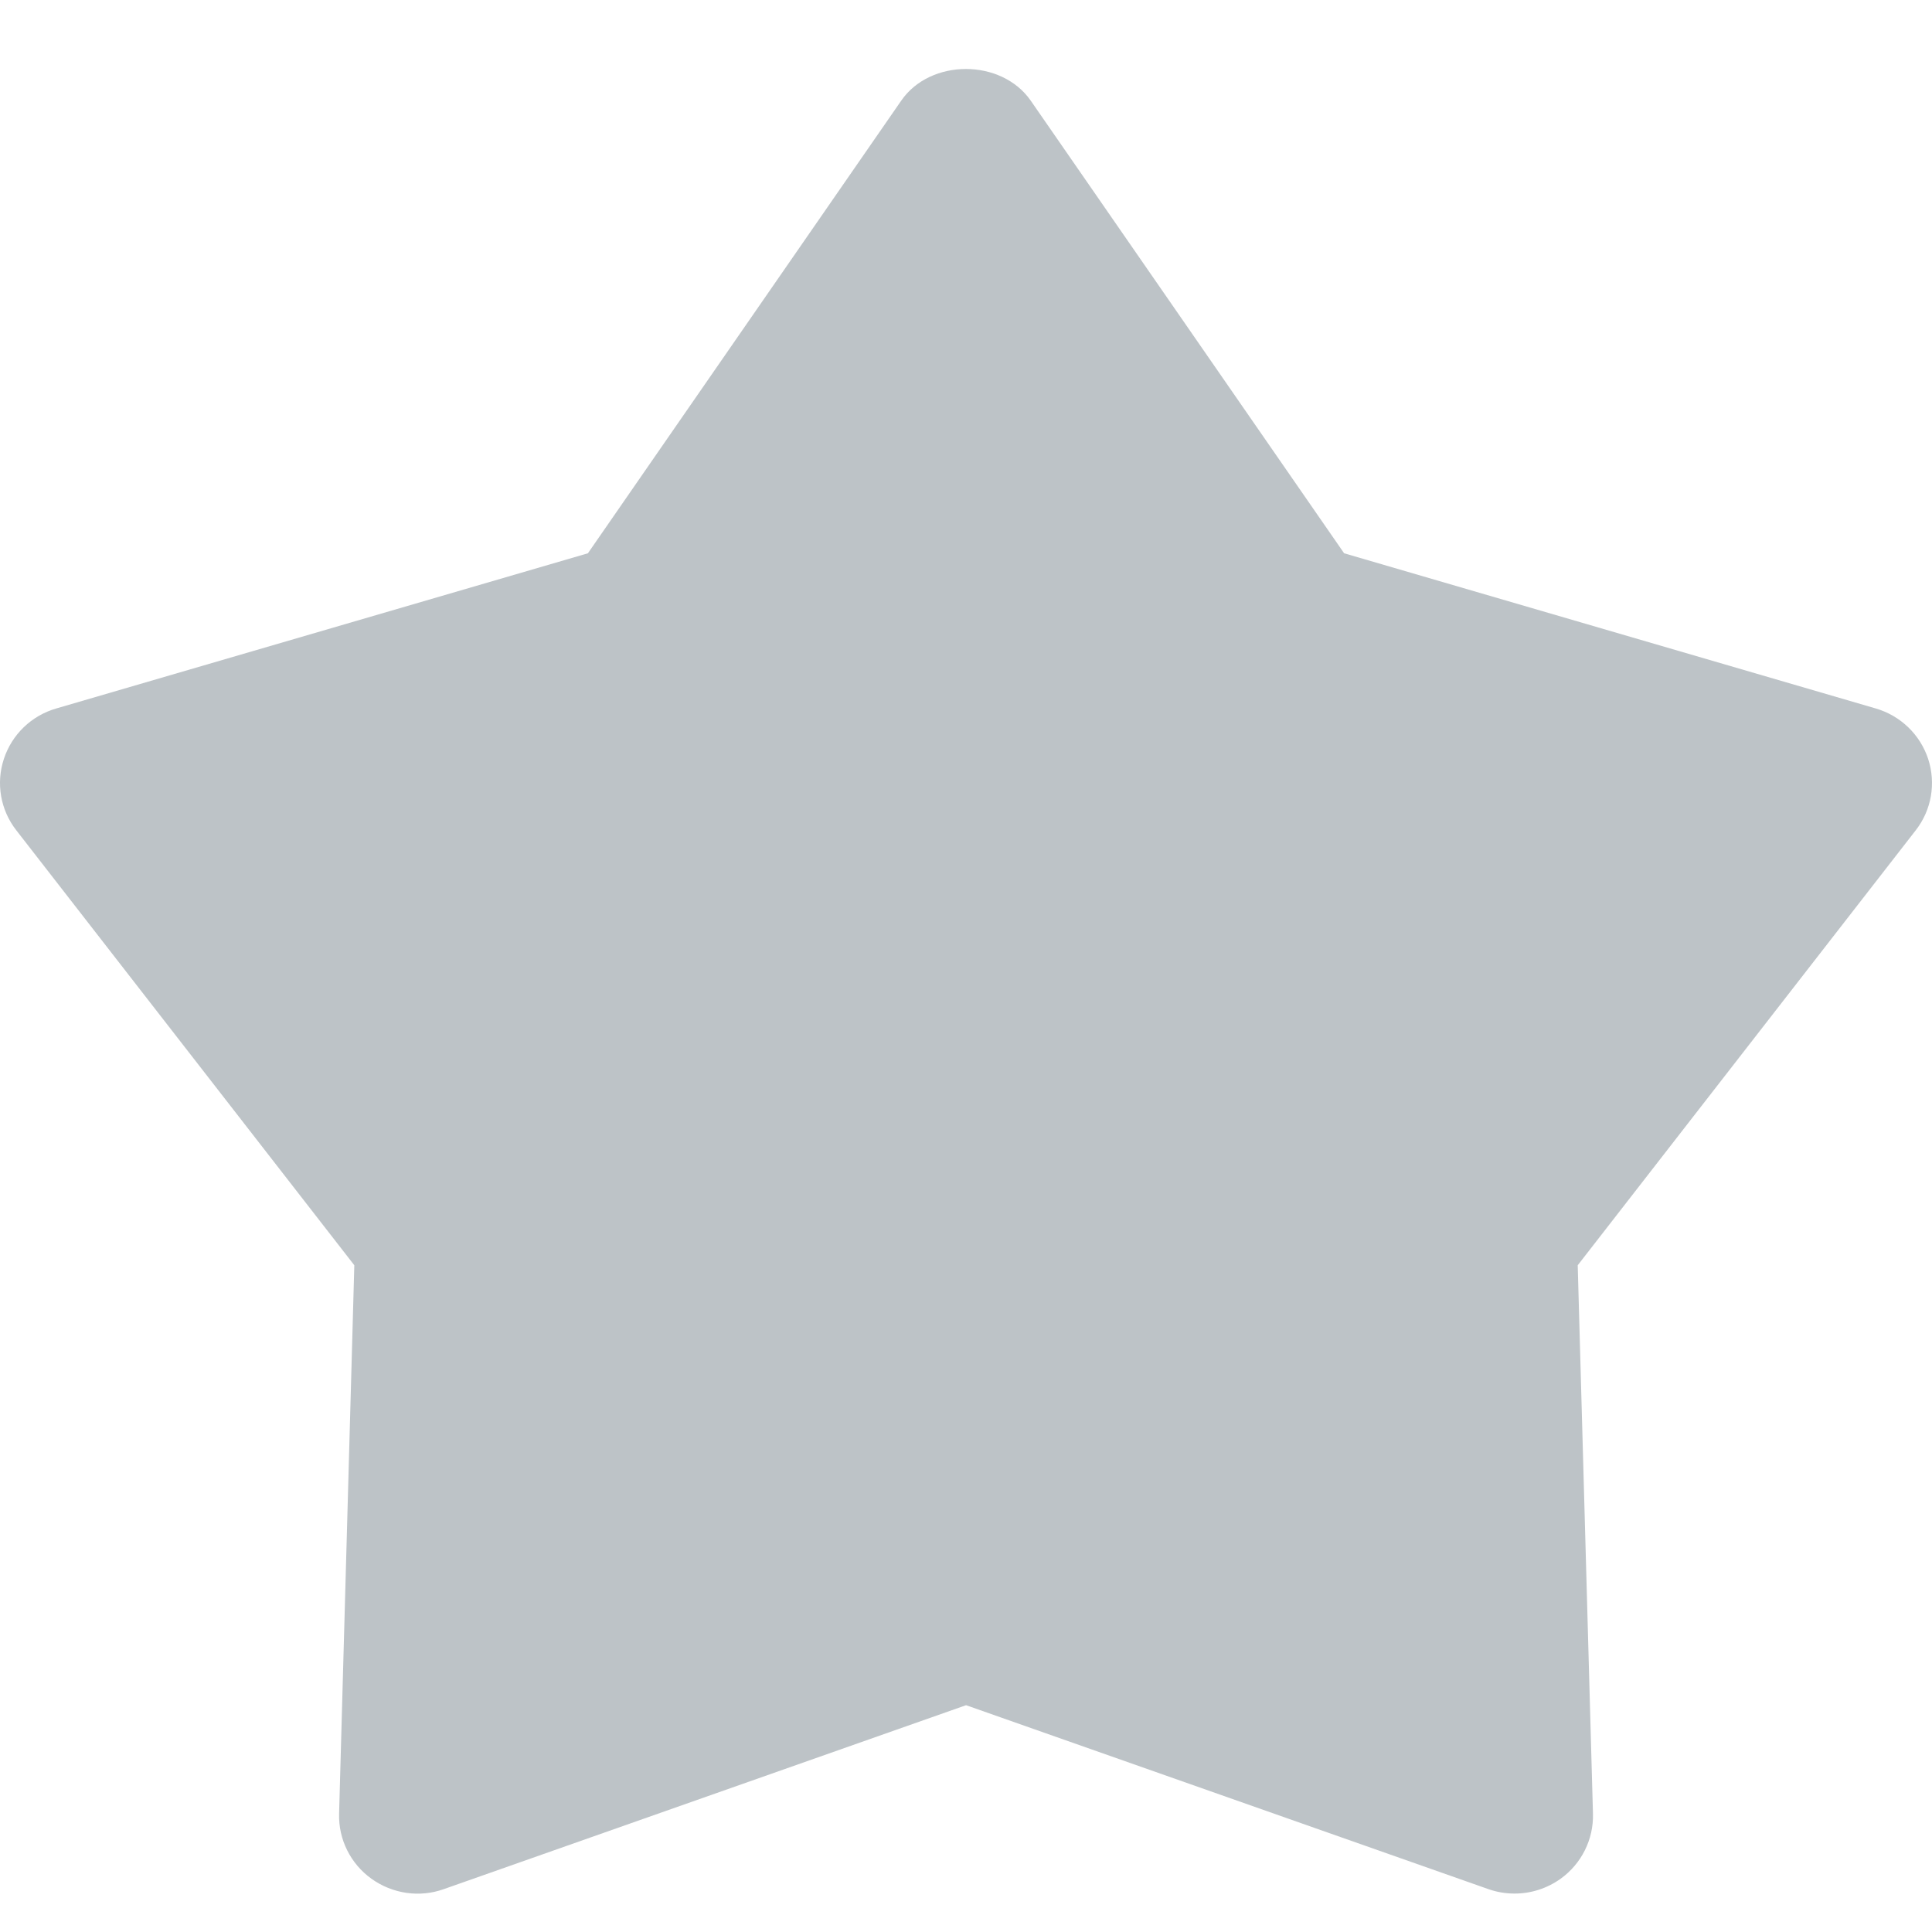
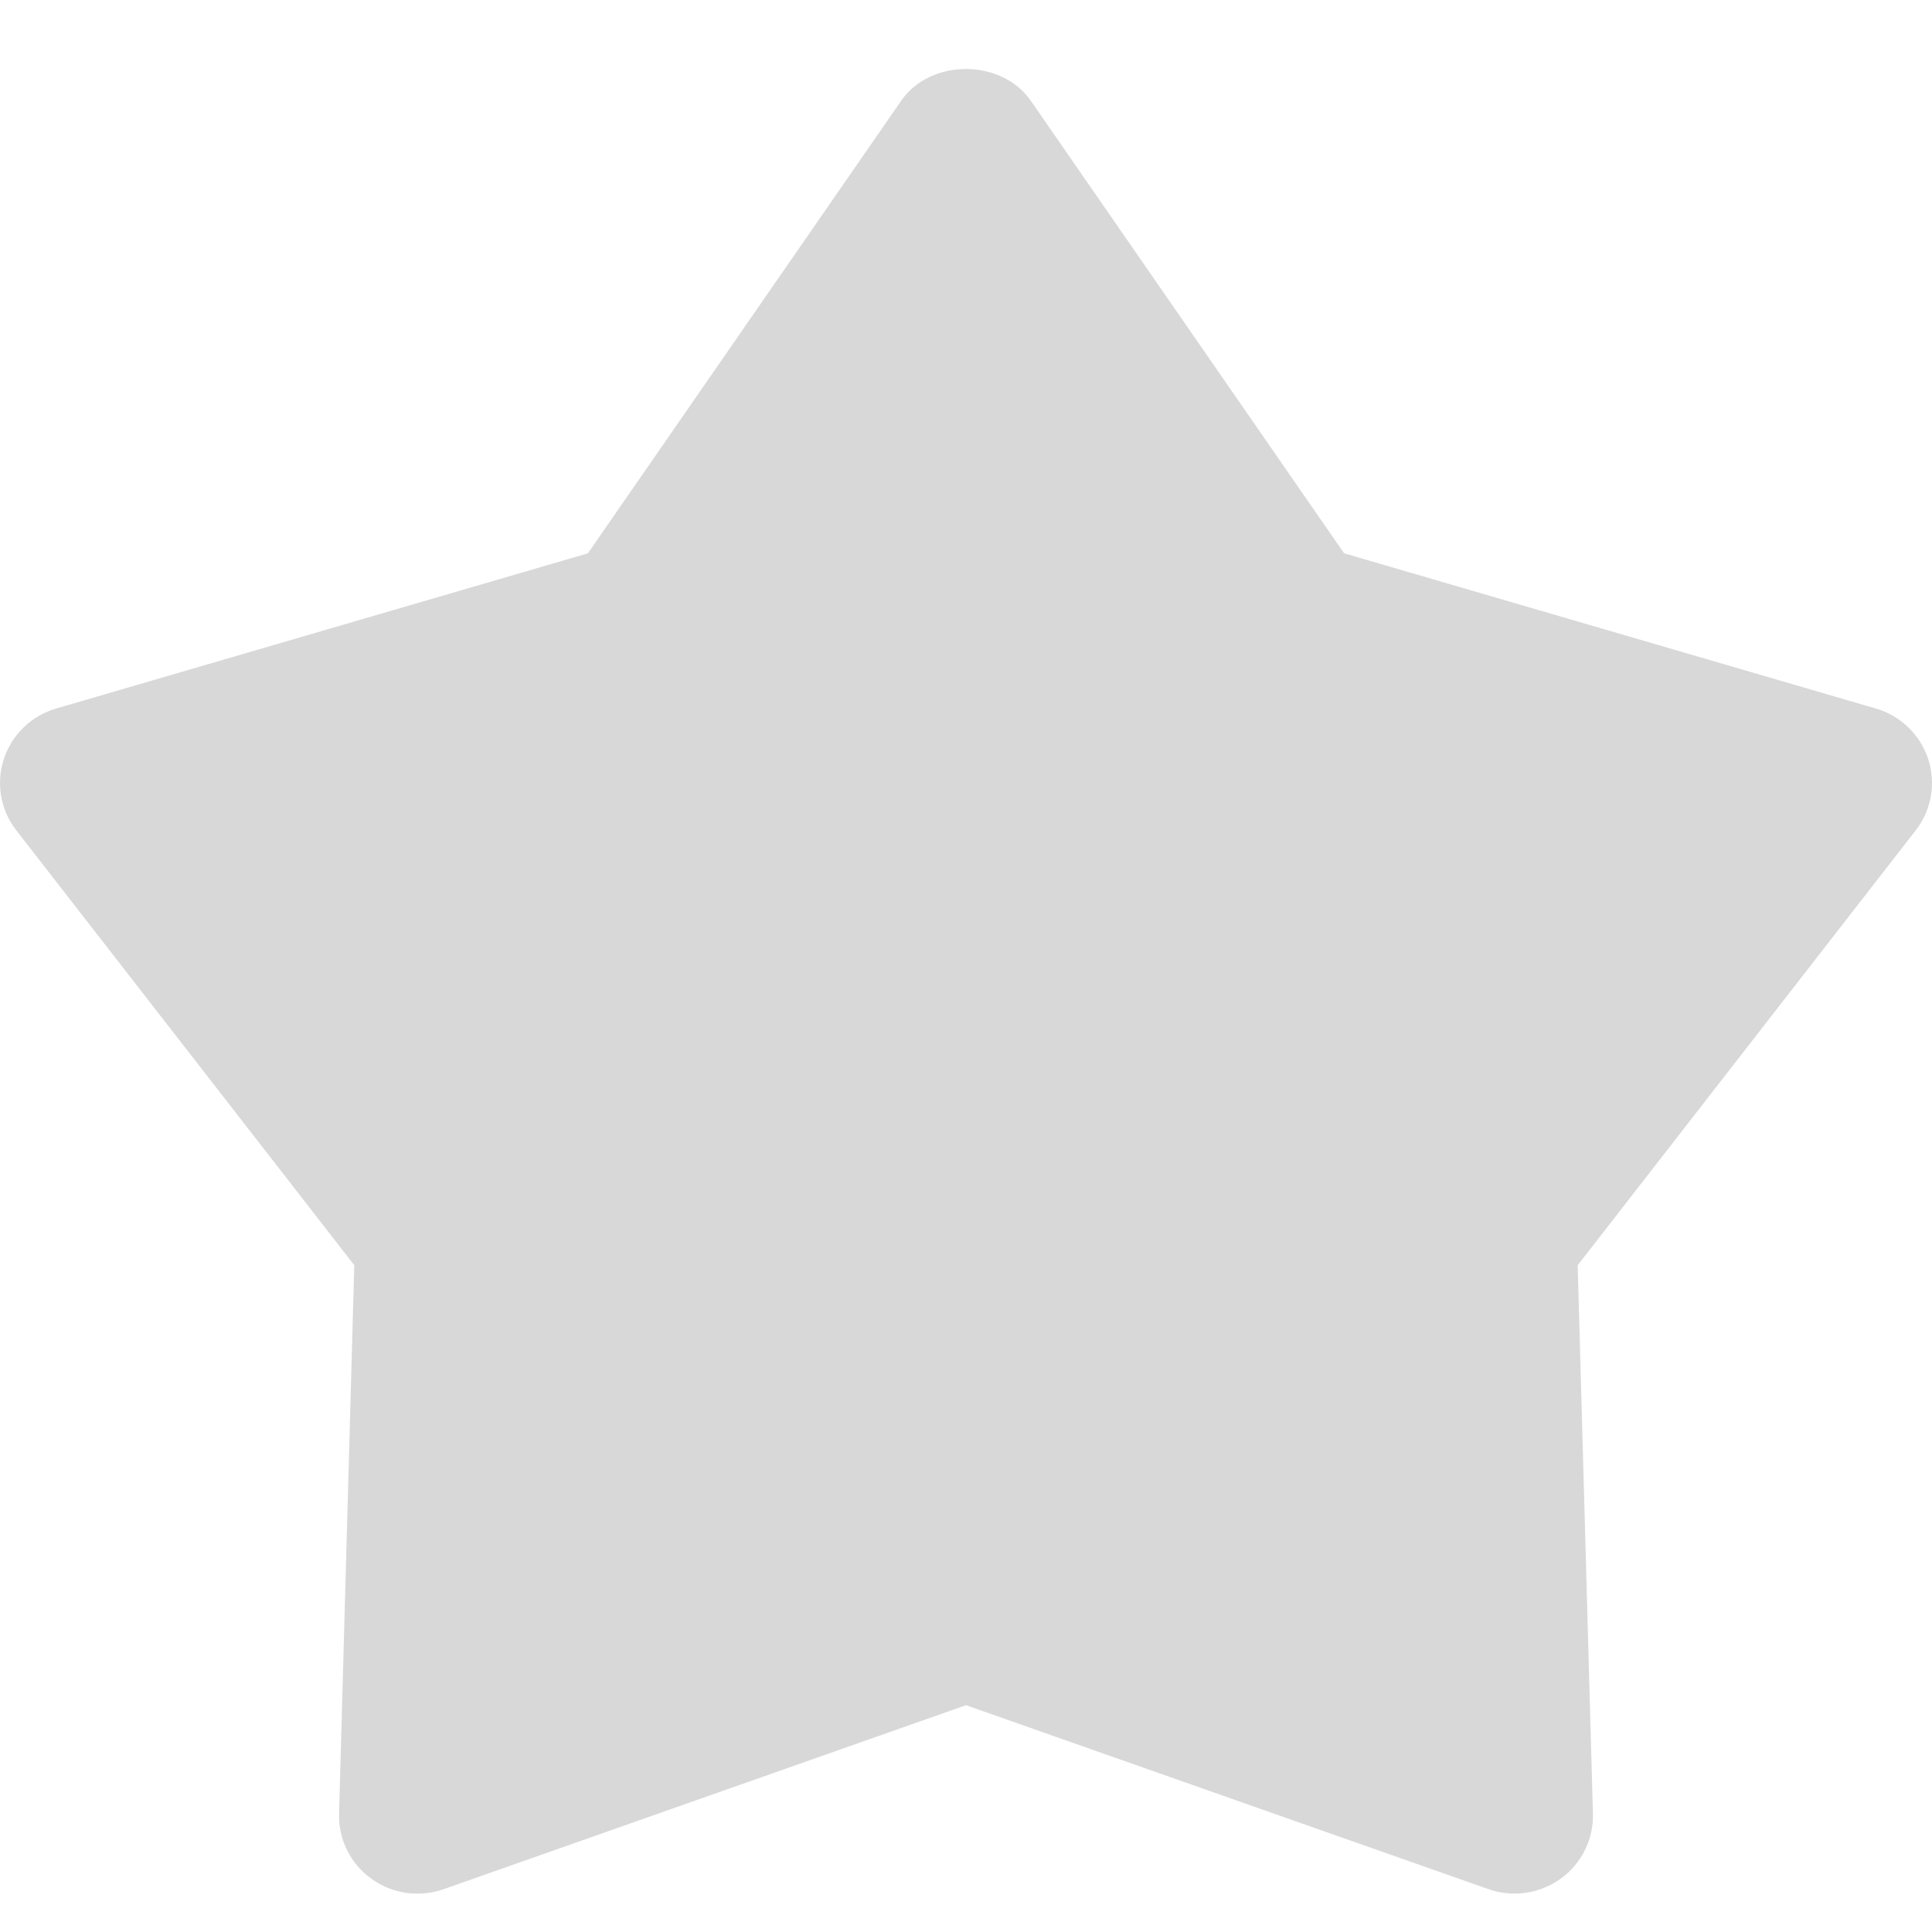
- <svg xmlns="http://www.w3.org/2000/svg" width="56px" height="56px" viewBox="0 0 56 56" version="1.1">
-   <defs />
-   <g id="Icons" stroke="none" stroke-width="1" fill="none" fill-rule="evenodd">
-     <g id="star" fill-rule="nonzero" fill="#BDC3C7">
-       <path d="M43.903,54.886 C43.647,54.886 43.389,54.845 43.141,54.757 L28.002,49.426 L12.865,54.757 C12.161,55.01 11.375,54.893 10.766,54.456 C10.159,54.02 9.808,53.314 9.829,52.573 L10.27,36.674 L0.472,24.066 C0.014,23.479 -0.121,22.706 0.112,21.999 C0.344,21.29 0.912,20.742 1.632,20.535 L17.041,16.037 L26.123,2.917 C26.967,1.694 29.025,1.694 29.876,2.917 L38.96,16.037 L54.369,20.535 C55.089,20.745 55.657,21.293 55.889,21.999 C56.119,22.706 55.987,23.479 55.529,24.066 L45.731,36.674 L46.173,52.573 C46.193,53.314 45.842,54.02 45.236,54.456 C44.845,54.736 44.378,54.886 43.903,54.886 Z" id="Shape" />
-     </g>
-   </g>
+ <svg xmlns="http://www.w3.org/2000/svg" width="56" height="56">
+   <path d="M43.903 54.886c-.256 0-.514-.041-.762-.129L28 49.426l-15.136 5.331a2.282 2.282 0 0 1-2.1-.301 2.242 2.242 0 0 1-.936-1.883l.441-15.9L.472 24.067A2.225 2.225 0 0 1 .112 22c.232-.709.8-1.257 1.52-1.464l15.409-4.498 9.082-13.12c.844-1.223 2.902-1.223 3.753 0l9.084 13.12 15.409 4.498c.72.21 1.288.758 1.52 1.464.23.707.098 1.48-.36 2.067L45.73 36.674l.442 15.899c.02.74-.33 1.447-.937 1.883-.391.28-.858.43-1.333.43z" fill-rule="nonzero" fill="#D8D8D8" />
</svg>
